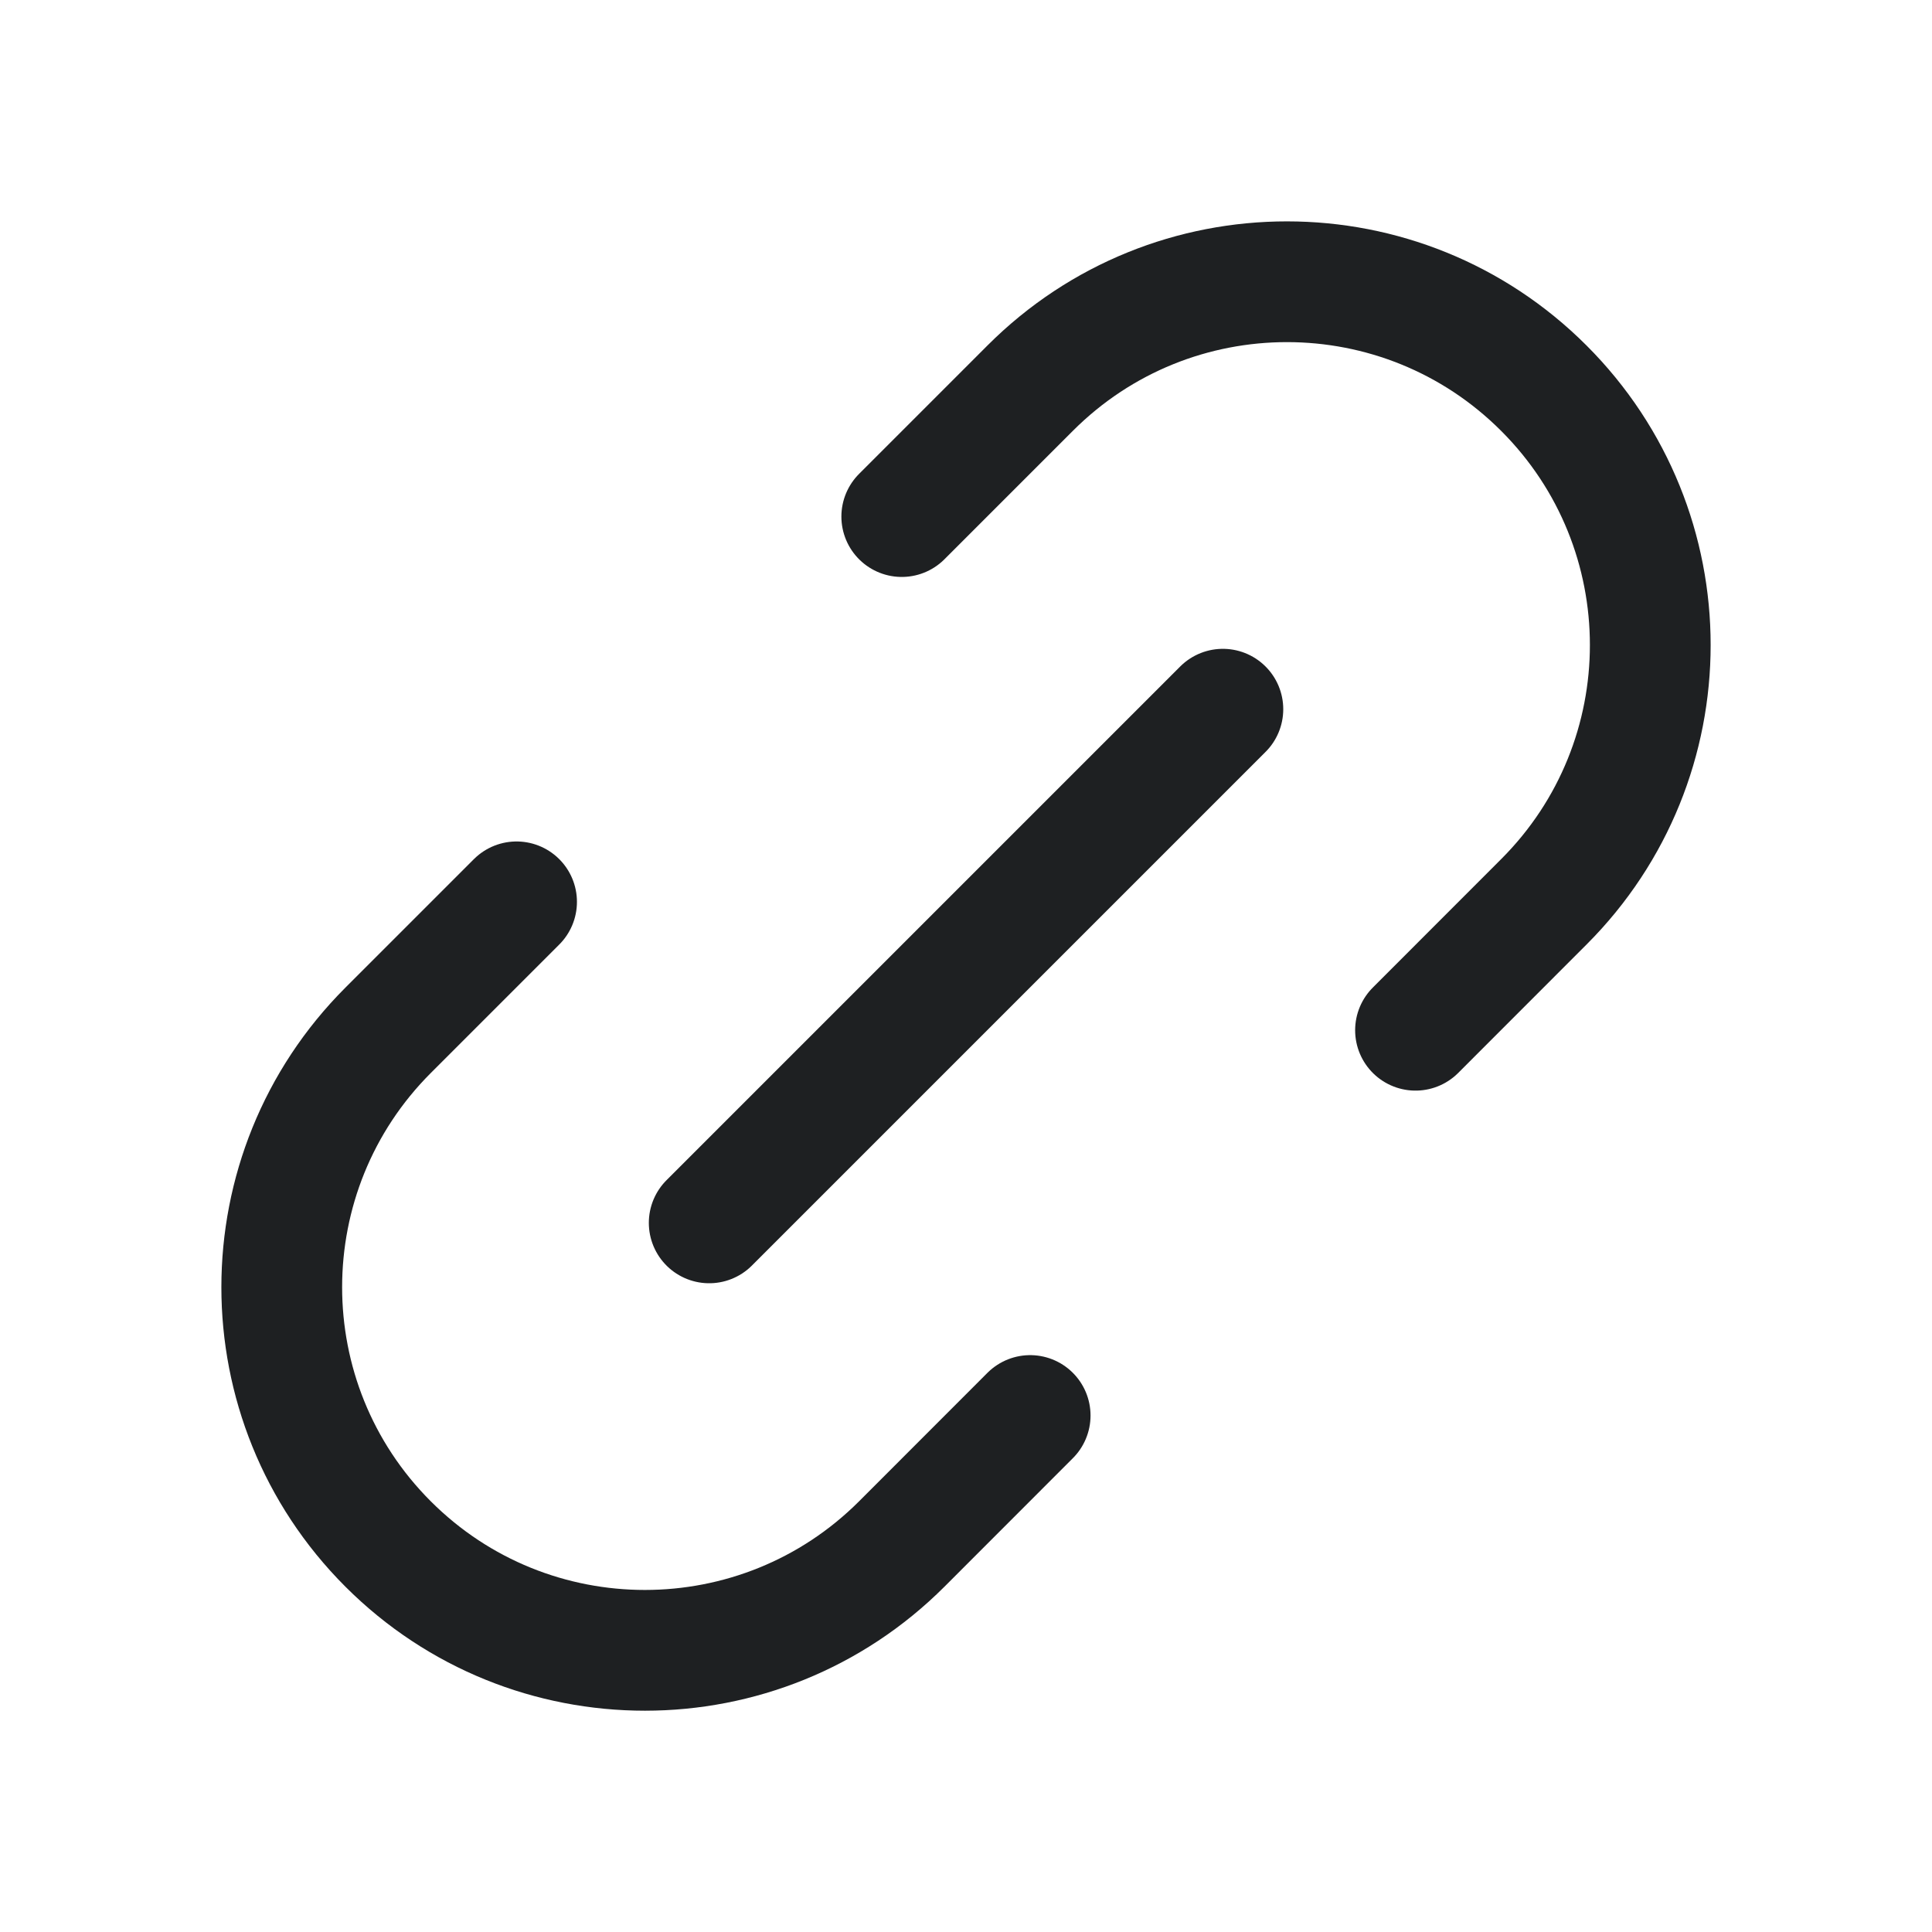
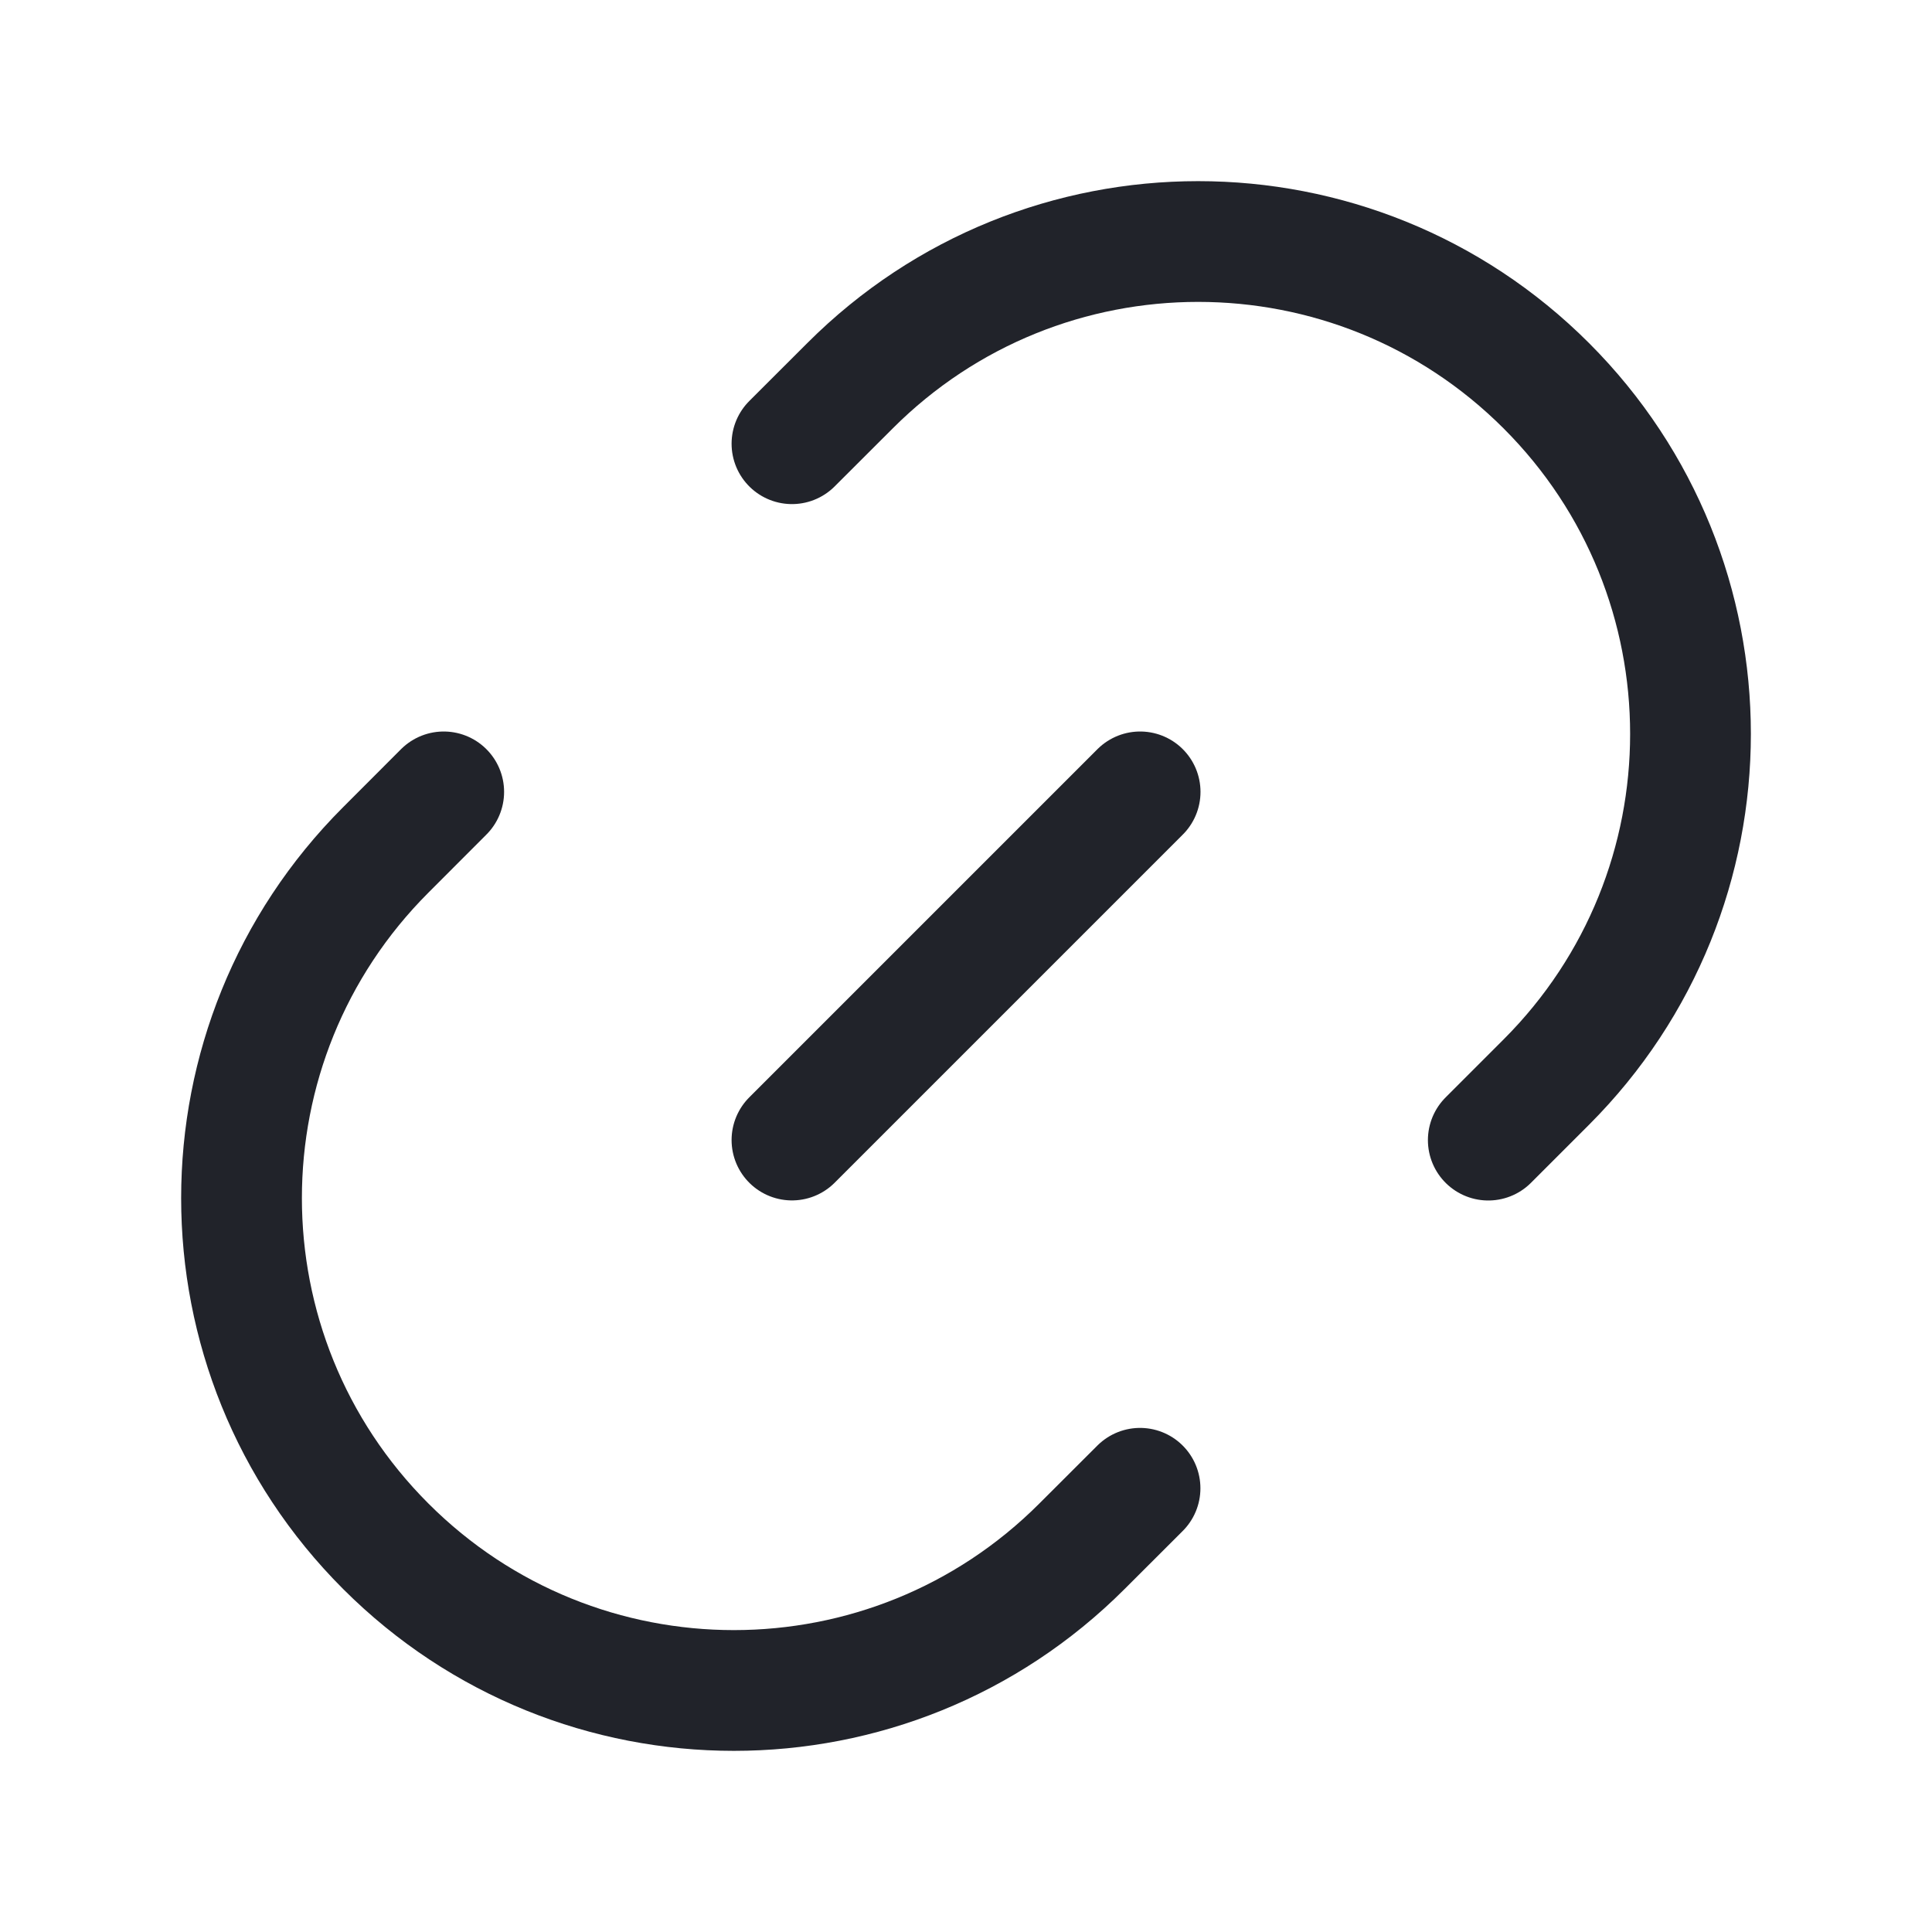
<svg xmlns="http://www.w3.org/2000/svg" width="24" height="24" viewBox="0 0 24 24" fill="none">
-   <path d="M8.81 15.191L15.191 8.81M6.417 11.203L4.822 12.798C3.06 14.56 3.059 17.418 4.821 19.18C6.583 20.942 9.441 20.941 11.203 19.179L12.797 17.584M11.202 6.417L12.798 4.821C14.56 3.059 17.416 3.06 19.178 4.822C20.941 6.584 20.941 9.441 19.178 11.203L17.584 12.798" stroke="#1E2022" stroke-width="1.5" stroke-linecap="round" stroke-linejoin="round" />
+   <path d="M14.162 18.488L13.441 19.208C11.053 21.597 7.18 21.597 4.792 19.208C2.403 16.82 2.403 12.947 4.792 10.558L5.512 9.837M9.838 14.162L14.163 9.837M9.838 5.512L10.559 4.792C12.947 2.403 16.82 2.403 19.209 4.792C21.597 7.18 21.597 11.053 19.209 13.442L18.488 14.163" stroke="#21232A" stroke-width="1.5" stroke-linecap="round" />
</svg>
